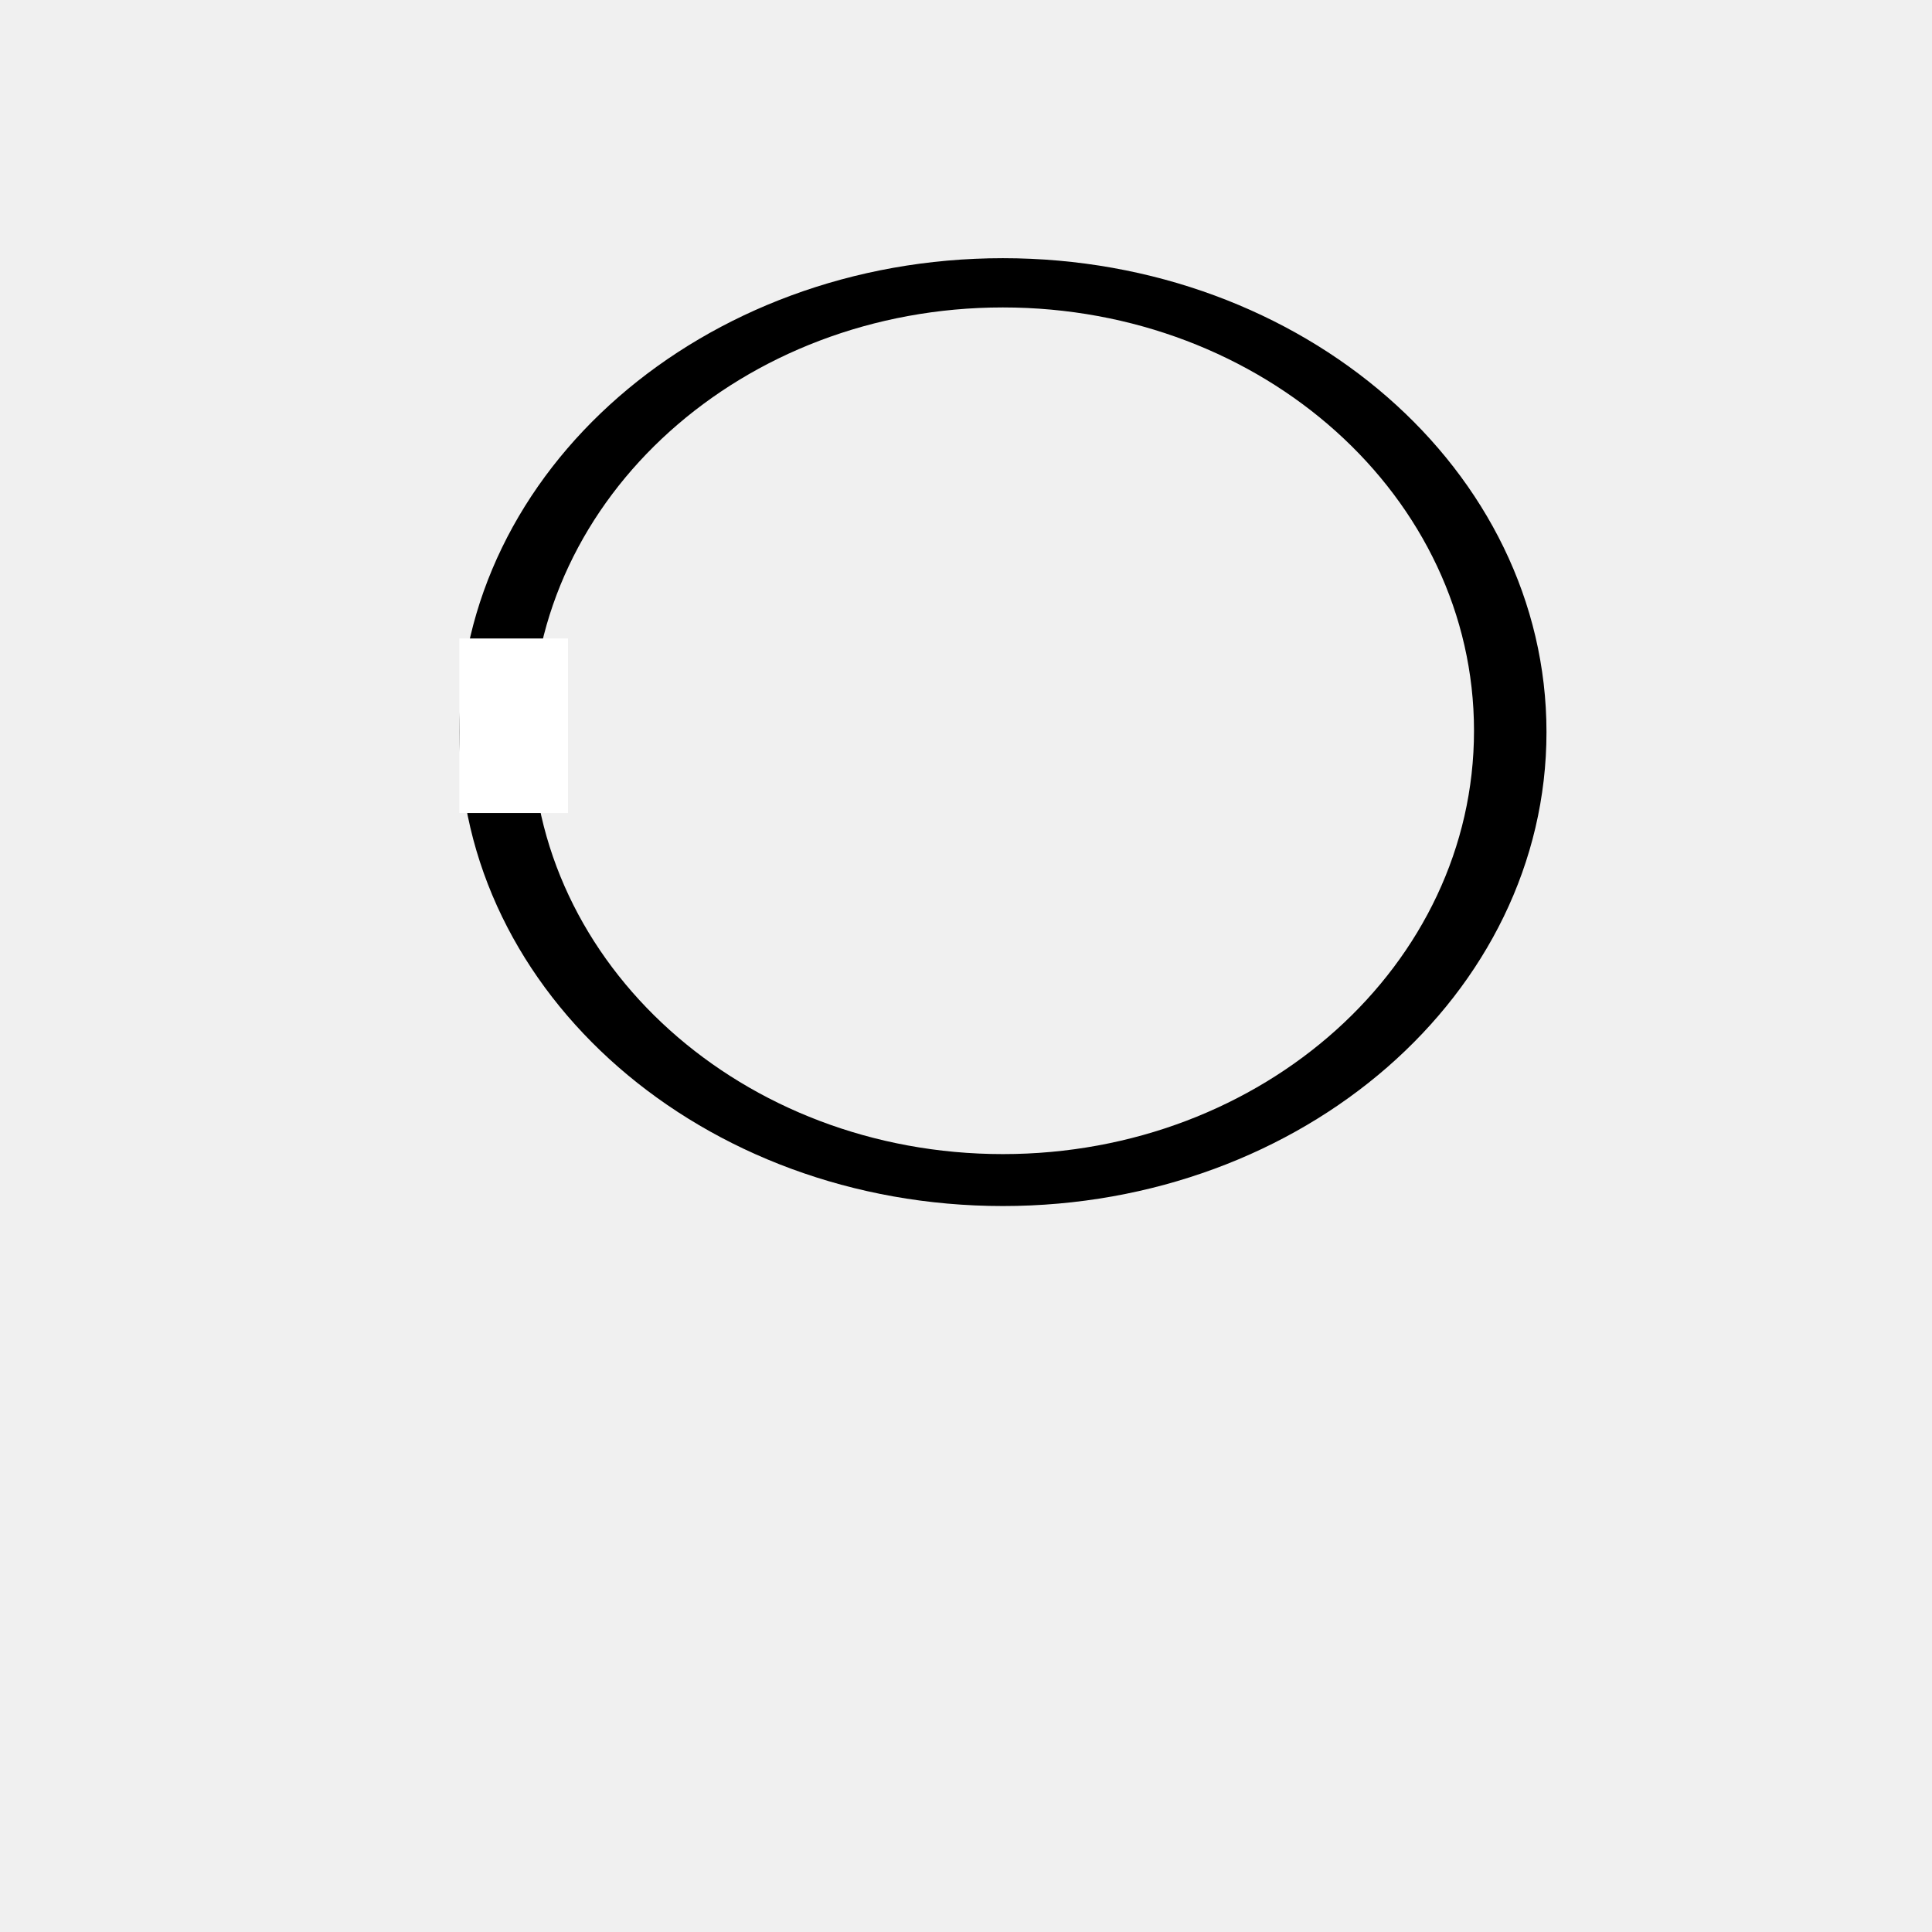
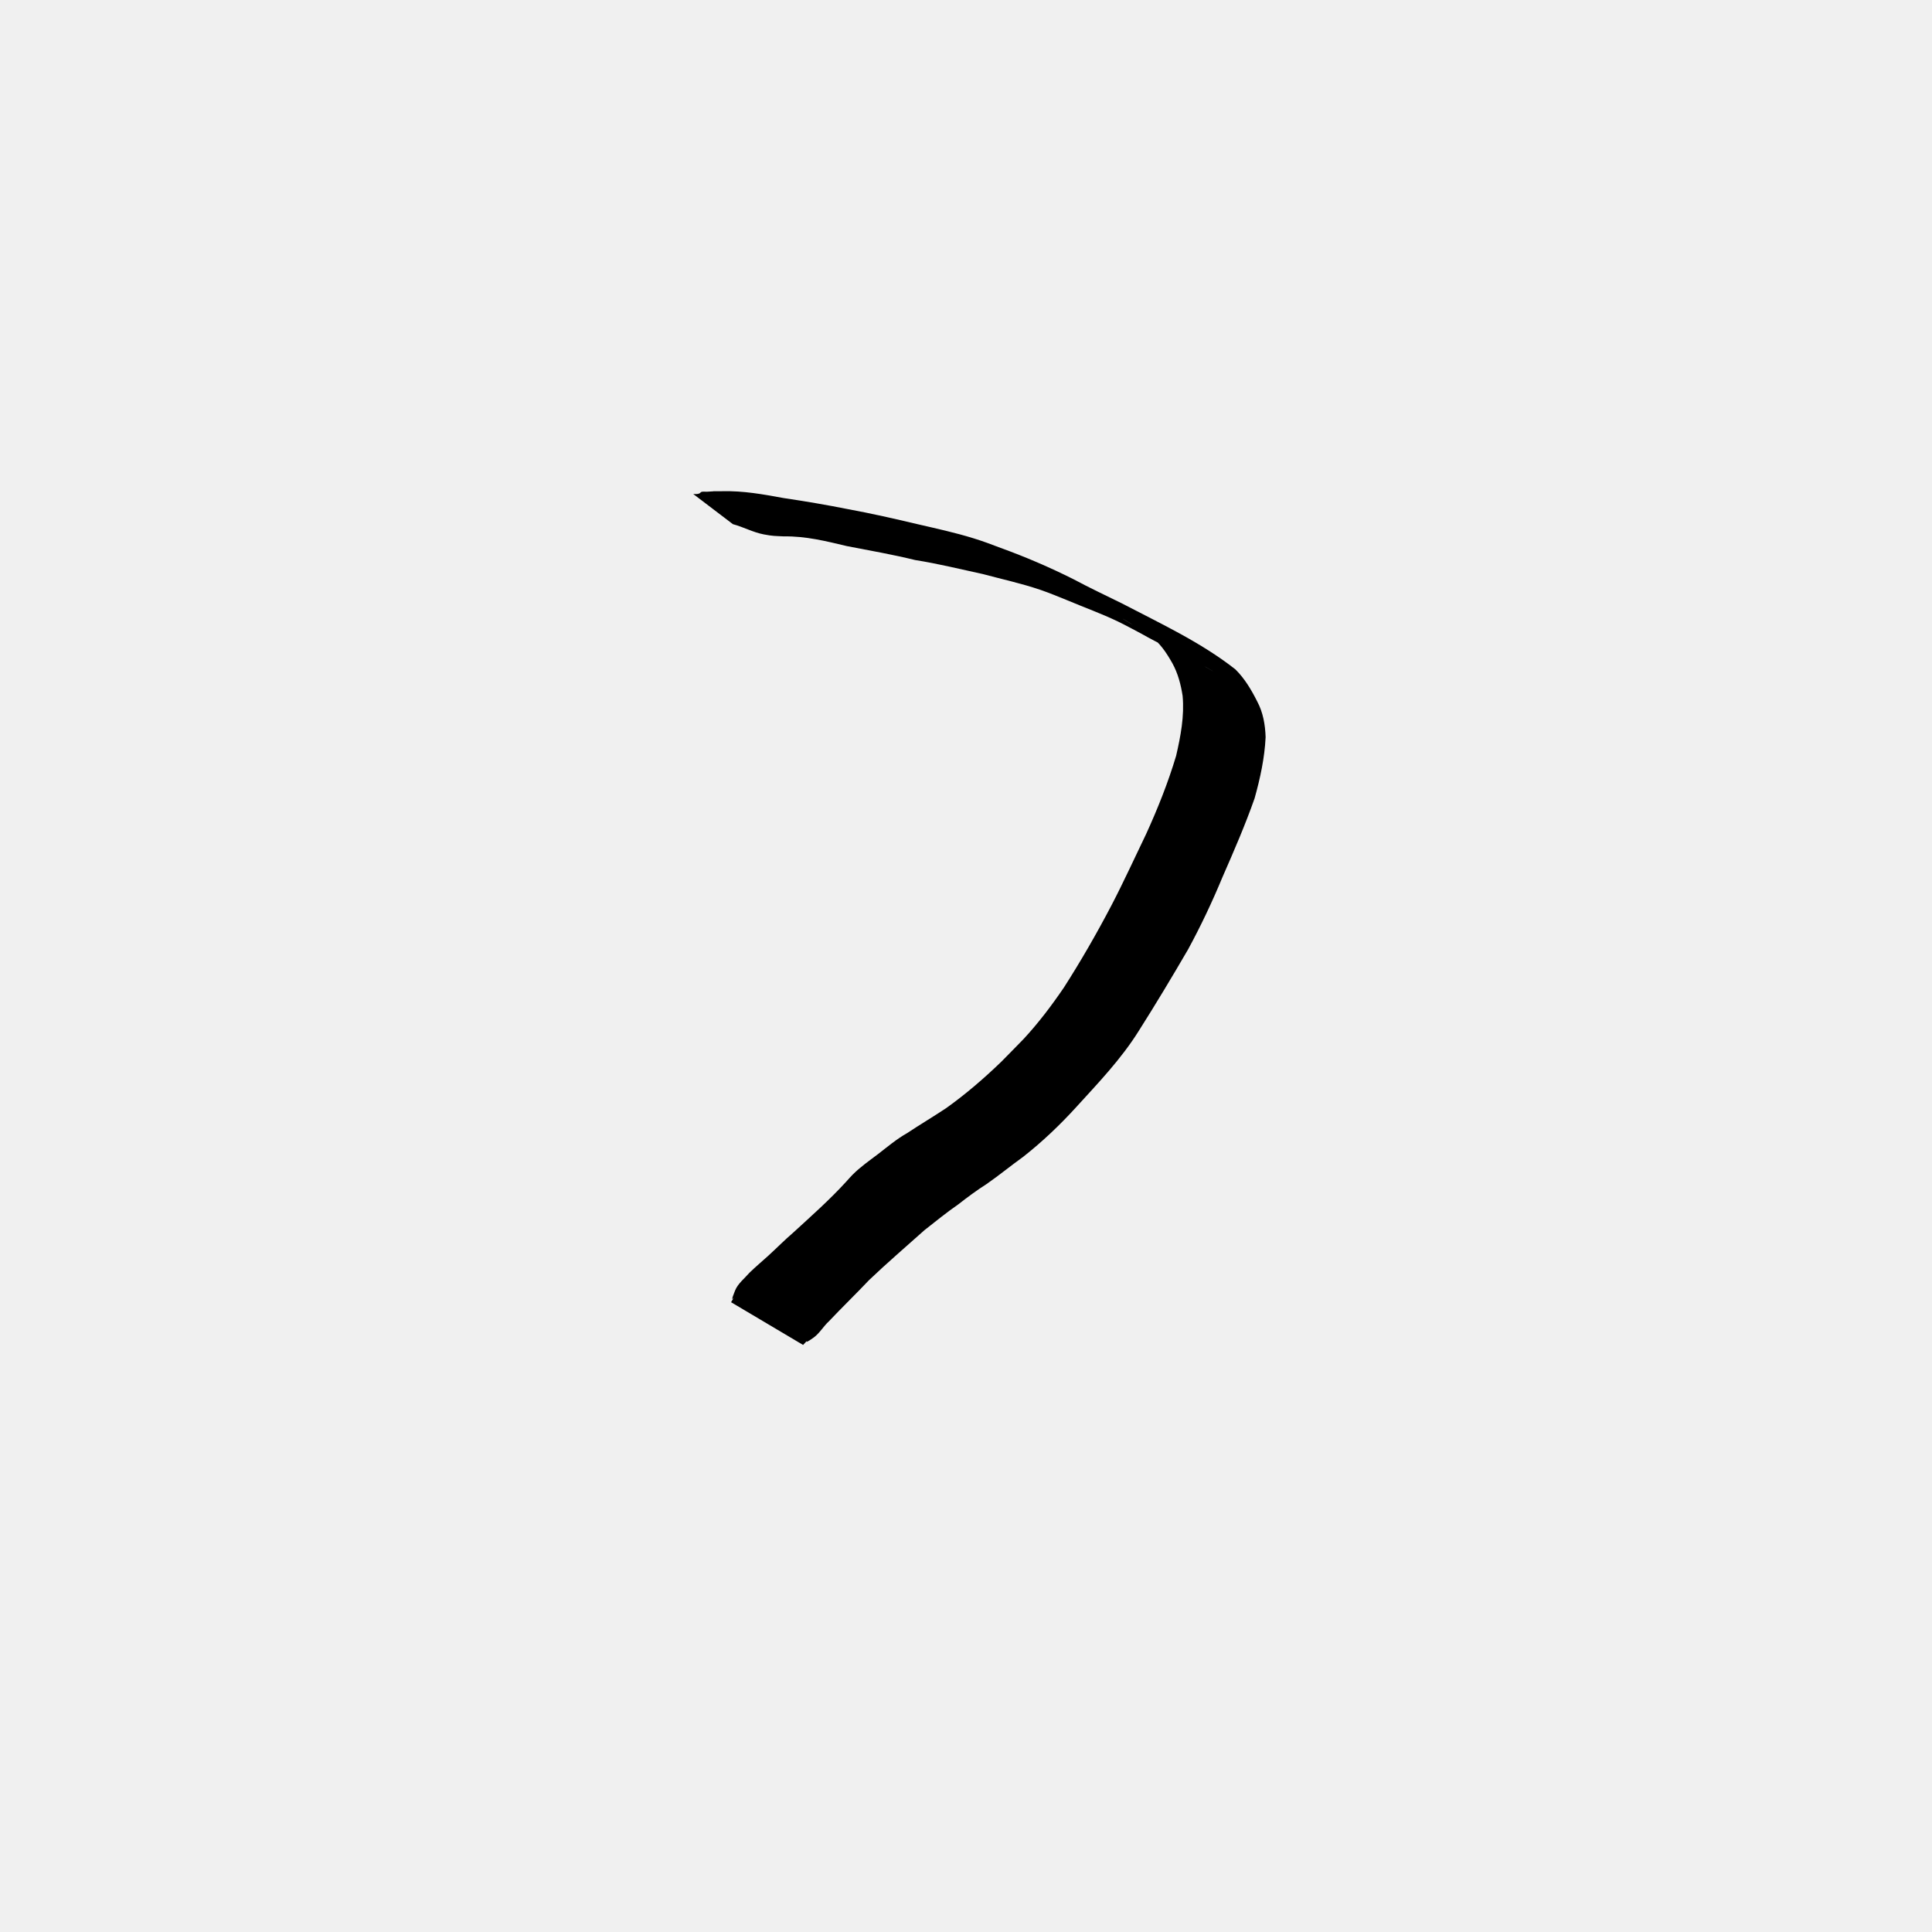
<svg xmlns="http://www.w3.org/2000/svg" width="1000" height="1000" viewBox="0 0 264.583 264.583" version="1.1" id="svg1">
  <defs id="defs1" />
-   <g id="layer1" transform="matrix(0.750303,0,0,0.7179604,38.08396,6.863903)">
-     <path id="path8" style="fill:#000000;stroke:none;stroke-width:5.165" d="m 132.292,39.687 a 99.219,90.399 0 0 0 -99.219,90.399 99.219,90.399 0 0 0 99.219,90.4 99.219,90.399 0 0 0 99.219,-90.4 99.219,90.399 0 0 0 -99.219,-90.399 z m 0,9.395 a 85.99,80.748 0 0 1 85.99,80.748 85.99,80.748 0 0 1 -85.99,80.749 85.99,80.748 0 0 1 -85.99,-80.749 85.99,80.748 0 0 1 85.99,-80.748 z" />
-   </g>
-   <rect style="fill:#ffffff;stroke:none;stroke-width:2.442" id="rect1" width="14.889" height="23.903" x="62.899" y="87.439" />
+   <path style="fill:#000000;stroke-width:0.265" id="path1" d="m 100.369,71.784 c 1.445,0.386 2.754,1.12 4.232,1.401 1.254,0.238 1.504,0.209 2.764,0.273 2.972,-0.048 5.758,0.649 8.619,1.33 3.123,0.607 6.255,1.149 9.346,1.909 3.119,0.492 6.178,1.25 9.261,1.917 2.631,0.706 5.305,1.285 7.886,2.164 1.235,0.42 2.502,0.951 3.711,1.439 2.293,0.968 4.642,1.808 6.887,2.886 0.966,0.464 2.288,1.178 3.24,1.684 2.297,1.304 4.69,2.421 7.036,3.631 0.706,0.361 1.167,0.588 1.858,0.977 0.296,0.167 1.173,0.684 0.878,0.515 -17.523,-10.057 -12.277,-7.315 -8.73,-4.927 1.44,0.958 2.372,2.387 3.206,3.863 0.758,1.384 1.152,2.899 1.393,4.447 0.256,2.782 -0.268,5.523 -0.89,8.219 -1.098,3.667 -2.52,7.229 -4.108,10.708 -1.579,3.265 -3.08,6.572 -4.758,9.787 -2.012,3.84 -4.171,7.598 -6.511,11.247 -1.675,2.458 -3.475,4.838 -5.499,7.022 -0.278,0.3 -2.705,2.761 -3.025,3.086 -2.375,2.299 -4.89,4.465 -7.58,6.387 -1.768,1.178 -3.598,2.26 -5.367,3.435 -1.425,0.805 -2.671,1.858 -3.959,2.855 -1.202,0.909 -2.448,1.778 -3.516,2.851 -0.305,0.307 -0.584,0.638 -0.876,0.956 -2.271,2.489 -4.8,4.72 -7.28,6.996 -1.151,0.987 -2.214,2.069 -3.332,3.091 -0.869,0.794 -1.768,1.537 -2.611,2.36 -0.662,0.767 -1.589,1.479 -1.981,2.45 -1.087,2.69 0.647,-0.449 -0.544,1.592 0,0 9.863,5.853 9.863,5.853 v 0 c 1.261,-1.332 -0.448,0.353 1.439,-1.007 0.825,-0.594 1.352,-1.559 2.098,-2.235 1.808,-1.913 3.705,-3.743 5.513,-5.656 2.457,-2.344 5.035,-4.549 7.563,-6.815 1.526,-1.199 3.028,-2.427 4.626,-3.53 1.263,-0.985 2.542,-1.936 3.894,-2.797 1.715,-1.187 3.32,-2.518 5.017,-3.73 2.613,-2.059 5.034,-4.36 7.272,-6.821 3.013,-3.309 6.134,-6.564 8.52,-10.375 2.337,-3.684 4.587,-7.428 6.78,-11.2 1.749,-3.216 3.313,-6.525 4.714,-9.908 1.558,-3.554 3.11,-7.123 4.396,-10.785 0.764,-2.731 1.376,-5.536 1.509,-8.376 -0.054,-1.695 -0.342,-3.381 -1.151,-4.892 -0.795,-1.58 -1.724,-3.151 -2.992,-4.396 -4.724,-3.712 -10.259,-6.275 -15.575,-9.05 -2.205,-1.086 -4.43,-2.13 -6.595,-3.293 -3.239,-1.624 -6.563,-3.051 -9.971,-4.286 -1.483,-0.554 -2.174,-0.836 -3.696,-1.309 -2.543,-0.79 -5.147,-1.354 -7.738,-1.954 -3.129,-0.741 -6.263,-1.454 -9.426,-2.037 -2.942,-0.585 -5.899,-1.089 -8.866,-1.529 -2.819,-0.515 -5.532,-1.01 -8.42,-0.936 -2.326,0.016 -0.164,-0.023 -2.099,0.069 -0.235,0.011 -0.477,-0.038 -0.707,0.016 -0.125,0.029 -0.194,0.175 -0.313,0.224 -0.261,0.108 -0.558,0.08 -0.829,0.078 z" />
</svg>
